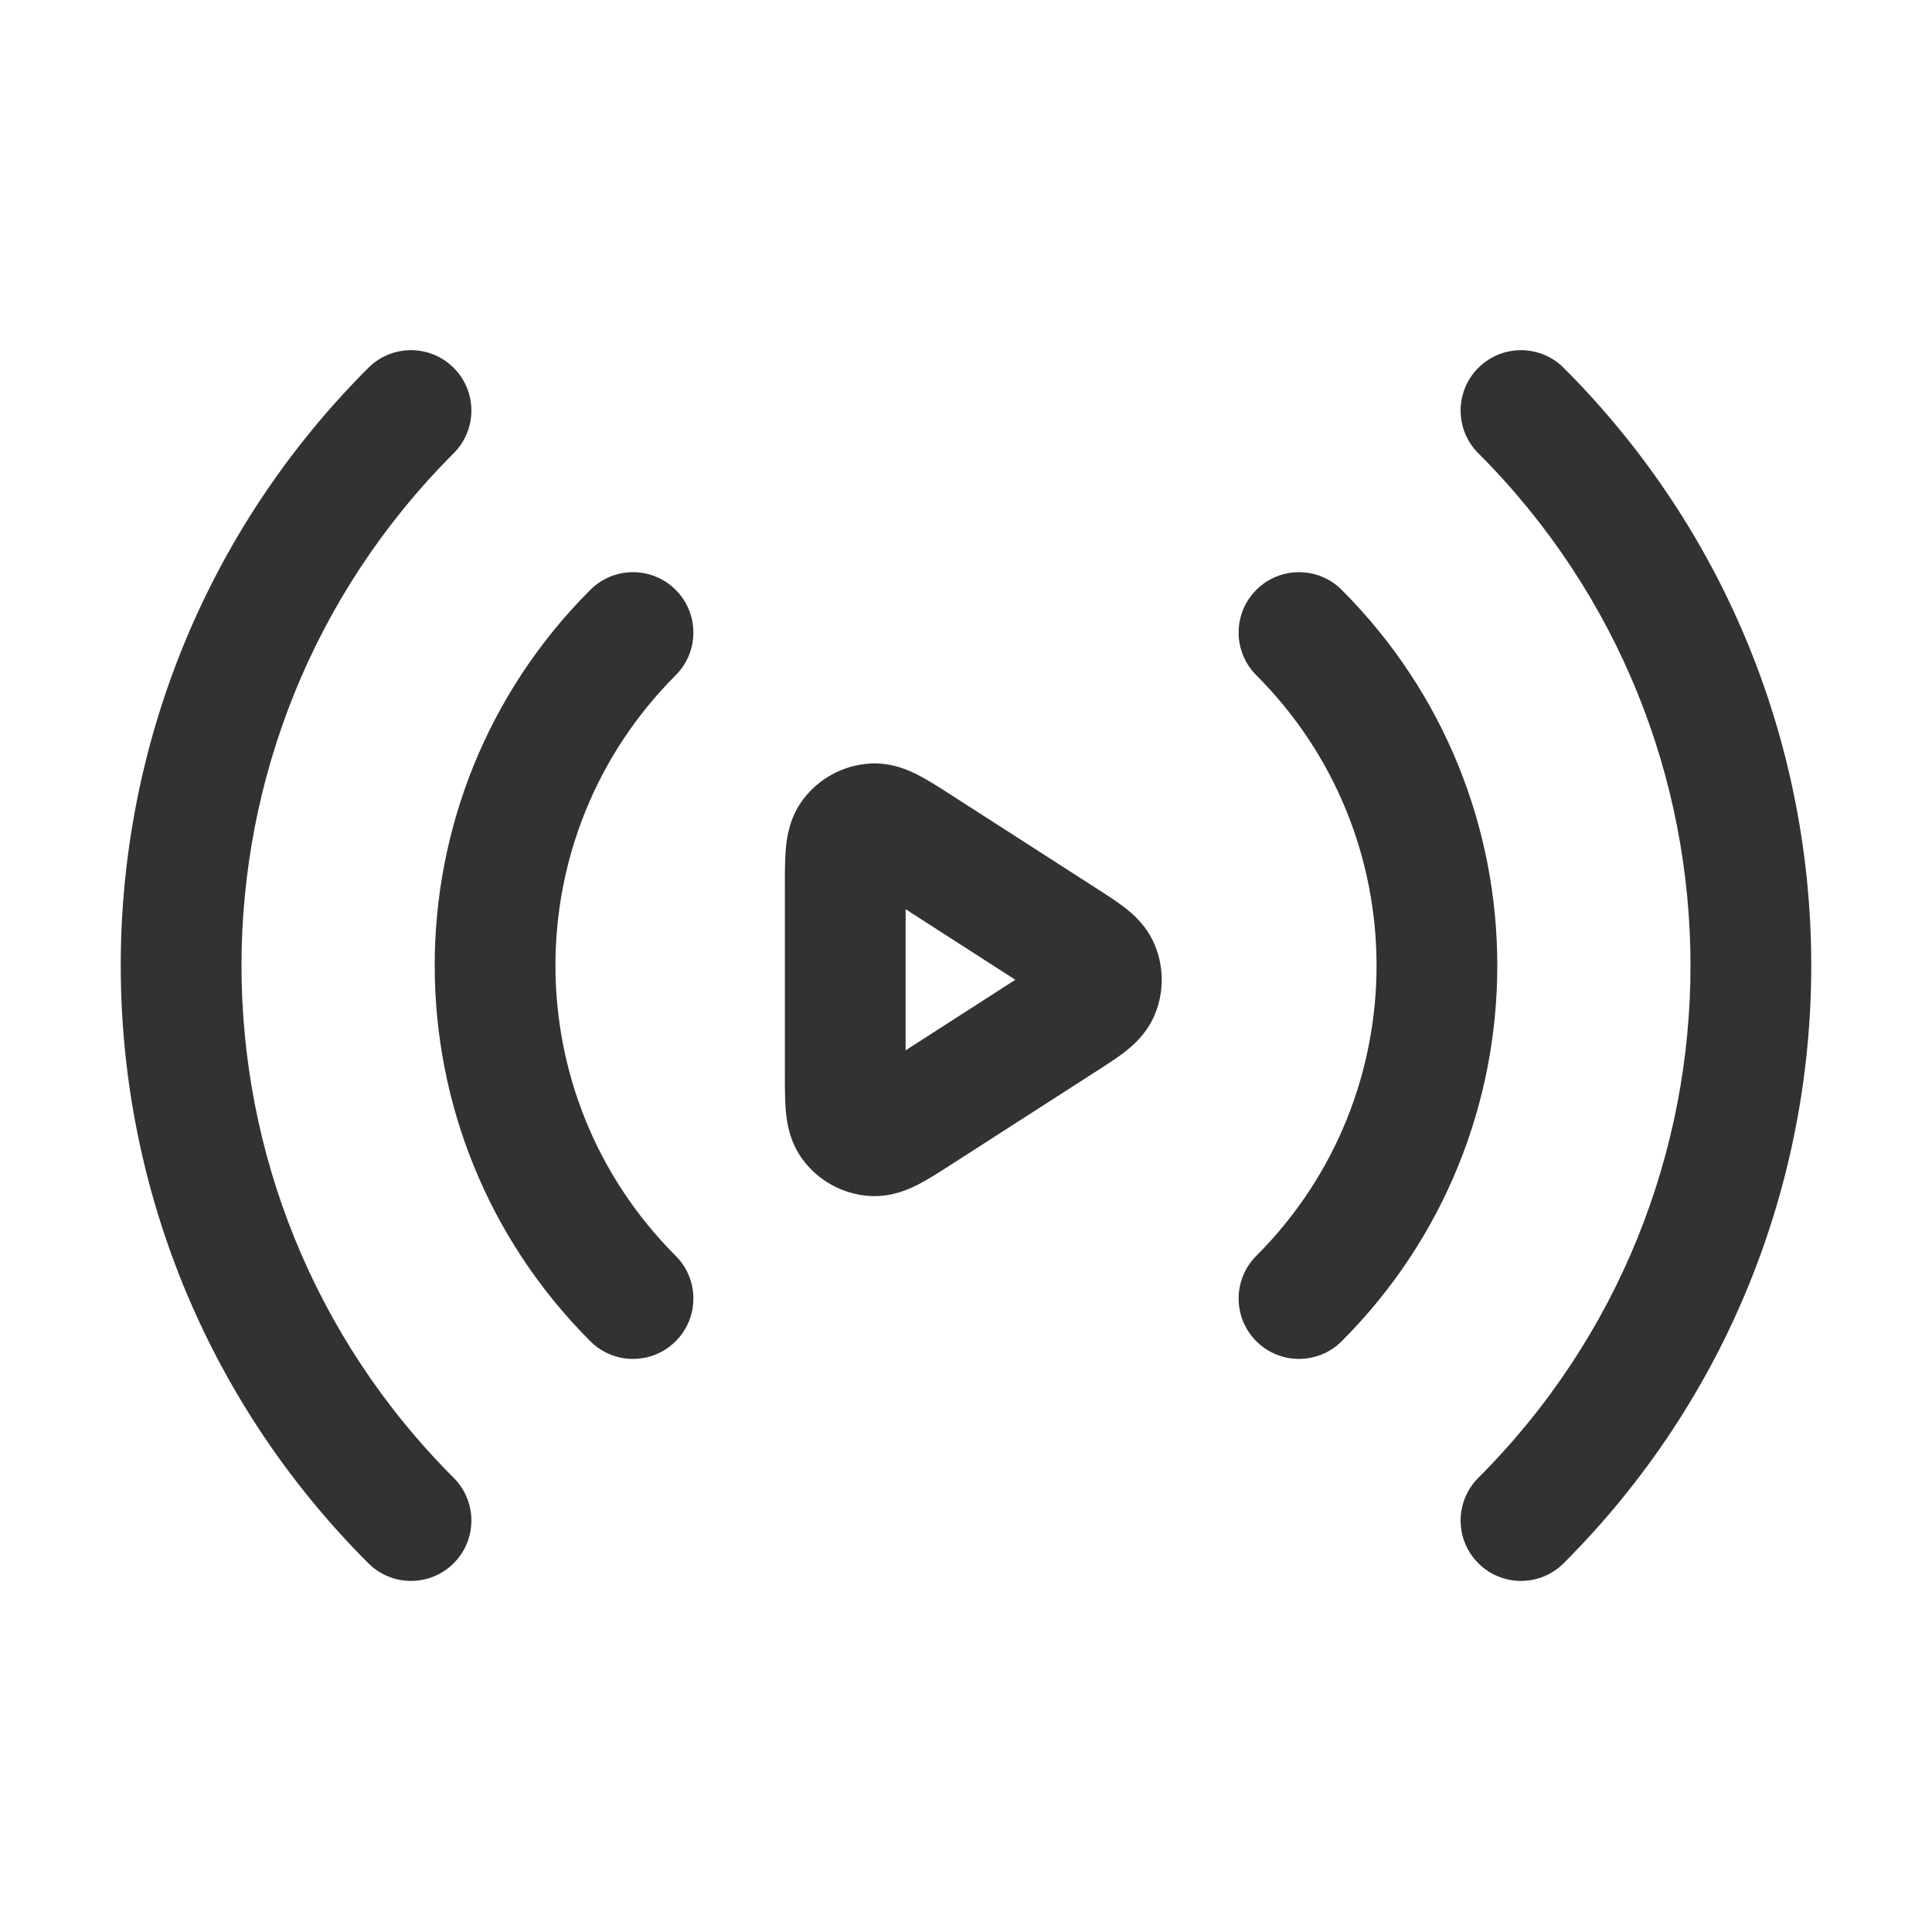
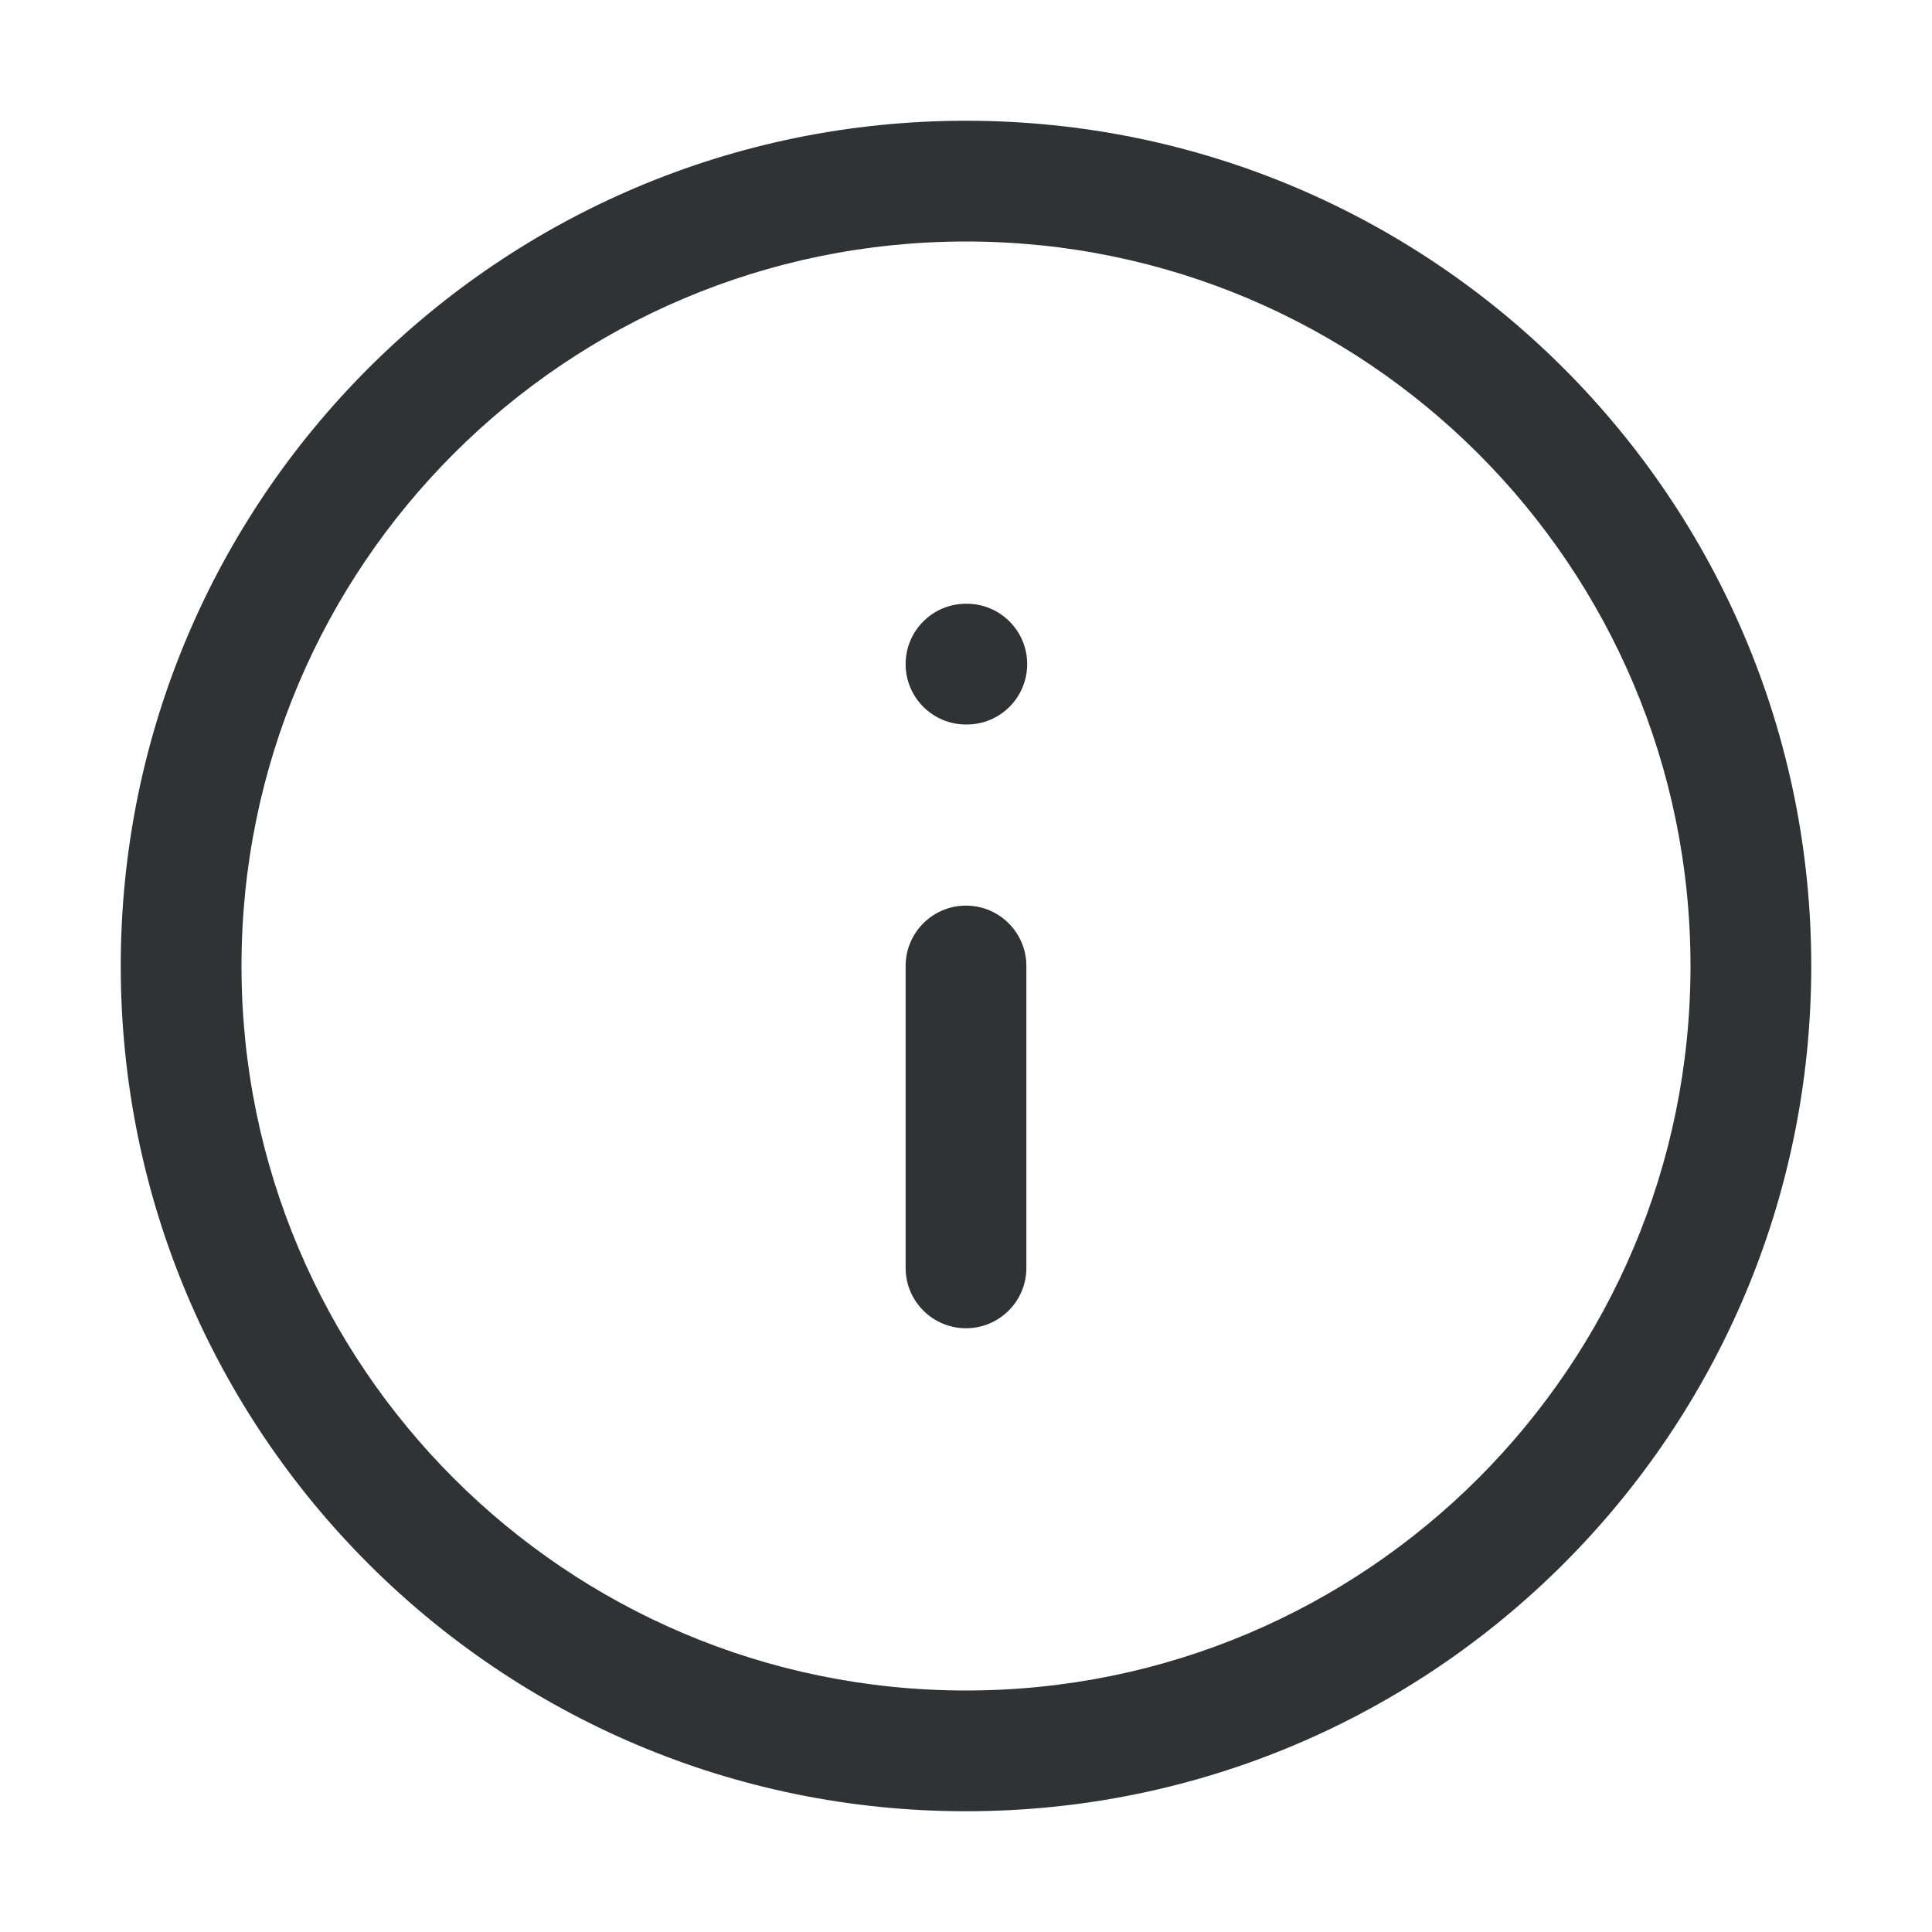
<svg xmlns="http://www.w3.org/2000/svg" width="256" height="256" viewBox="0 0 256 256" fill="none">
-   <path d="M60.118 60.057C63.242 56.933 63.242 51.868 60.118 48.743C56.993 45.619 51.928 45.619 48.804 48.743C5.065 92.482 5.065 163.397 48.804 207.135C51.928 210.26 56.993 210.26 60.118 207.135C63.242 204.011 63.242 198.946 60.118 195.822C22.627 158.331 22.627 97.548 60.118 60.057Z" fill="#303233" />
-   <path d="M207.196 48.744C204.072 45.62 199.006 45.62 195.882 48.744C192.758 51.868 192.758 56.934 195.882 60.058C233.373 97.548 233.373 158.332 195.882 195.822C192.758 198.946 192.758 204.012 195.882 207.136C199.006 210.26 204.072 210.26 207.196 207.136C250.935 163.397 250.935 92.483 207.196 48.744Z" fill="#303233" />
-   <path d="M89.533 89.472C92.658 86.348 92.658 81.283 89.533 78.159C86.409 75.035 81.344 75.035 78.22 78.159C50.727 105.652 50.727 150.227 78.22 177.719C81.344 180.844 86.409 180.844 89.533 177.719C92.658 174.595 92.658 169.53 89.533 166.406C68.289 145.161 68.289 110.717 89.533 89.472Z" fill="#303233" />
-   <path d="M177.78 78.159C174.656 75.035 169.591 75.035 166.467 78.159C163.342 81.283 163.342 86.349 166.467 89.473C187.711 110.717 187.711 145.162 166.467 166.406C163.342 169.53 163.342 174.596 166.467 177.72C169.591 180.844 174.656 180.844 177.78 177.72C205.273 150.227 205.273 105.652 177.78 78.159Z" fill="#303233" />
-   <path fill-rule="evenodd" clip-rule="evenodd" d="M125.961 105.29C124.555 104.385 123.077 103.435 121.775 102.757C120.466 102.075 118.089 100.972 115.145 101.182C111.673 101.43 108.48 103.174 106.394 105.96C104.625 108.323 104.268 110.919 104.133 112.389C103.999 113.85 104 115.608 104 117.279V142.372C104 144.043 103.999 145.8 104.133 147.262C104.268 148.732 104.625 151.328 106.394 153.69C108.48 156.477 111.673 158.22 115.145 158.468C118.089 158.678 120.466 157.575 121.775 156.894C123.077 156.216 124.555 155.265 125.961 154.361L145.493 141.804C146.702 141.028 148.022 140.18 149.074 139.359C150.19 138.489 151.952 136.954 152.99 134.496C154.252 131.51 154.252 128.141 152.99 125.155C151.952 122.697 150.19 121.162 149.074 120.291C148.022 119.471 146.702 118.623 145.493 117.846L125.961 105.29ZM120 139.172V120.479L134.539 129.825L120 139.172Z" fill="#303233" />
+   <path d="M128 120C132.418 120 136 123.582 136 128V168C136 172.418 132.418 176 128 176C123.582 176 120 172.418 120 168V128C120 123.582 123.582 120 128 120Z" fill="#303233" />
+   <path d="M128 80C123.582 80 120 83.582 120 88C120 92.418 123.582 96 128 96H128.107C132.525 96 136.107 92.418 136.107 88C136.107 83.582 132.525 80 128.107 80H128Z" fill="#303233" />
+   <path fill-rule="evenodd" clip-rule="evenodd" d="M16 128C16 66.144 66.144 16 128 16C189.856 16 240 66.144 240 128C240 189.856 189.856 240 128 240C66.144 240 16 189.856 16 128ZM128 32C74.981 32 32 74.981 32 128C32 181.019 74.981 224 128 224C181.019 224 224 181.019 224 128C224 74.981 181.019 32 128 32Z" fill="#303233" />
</svg>
